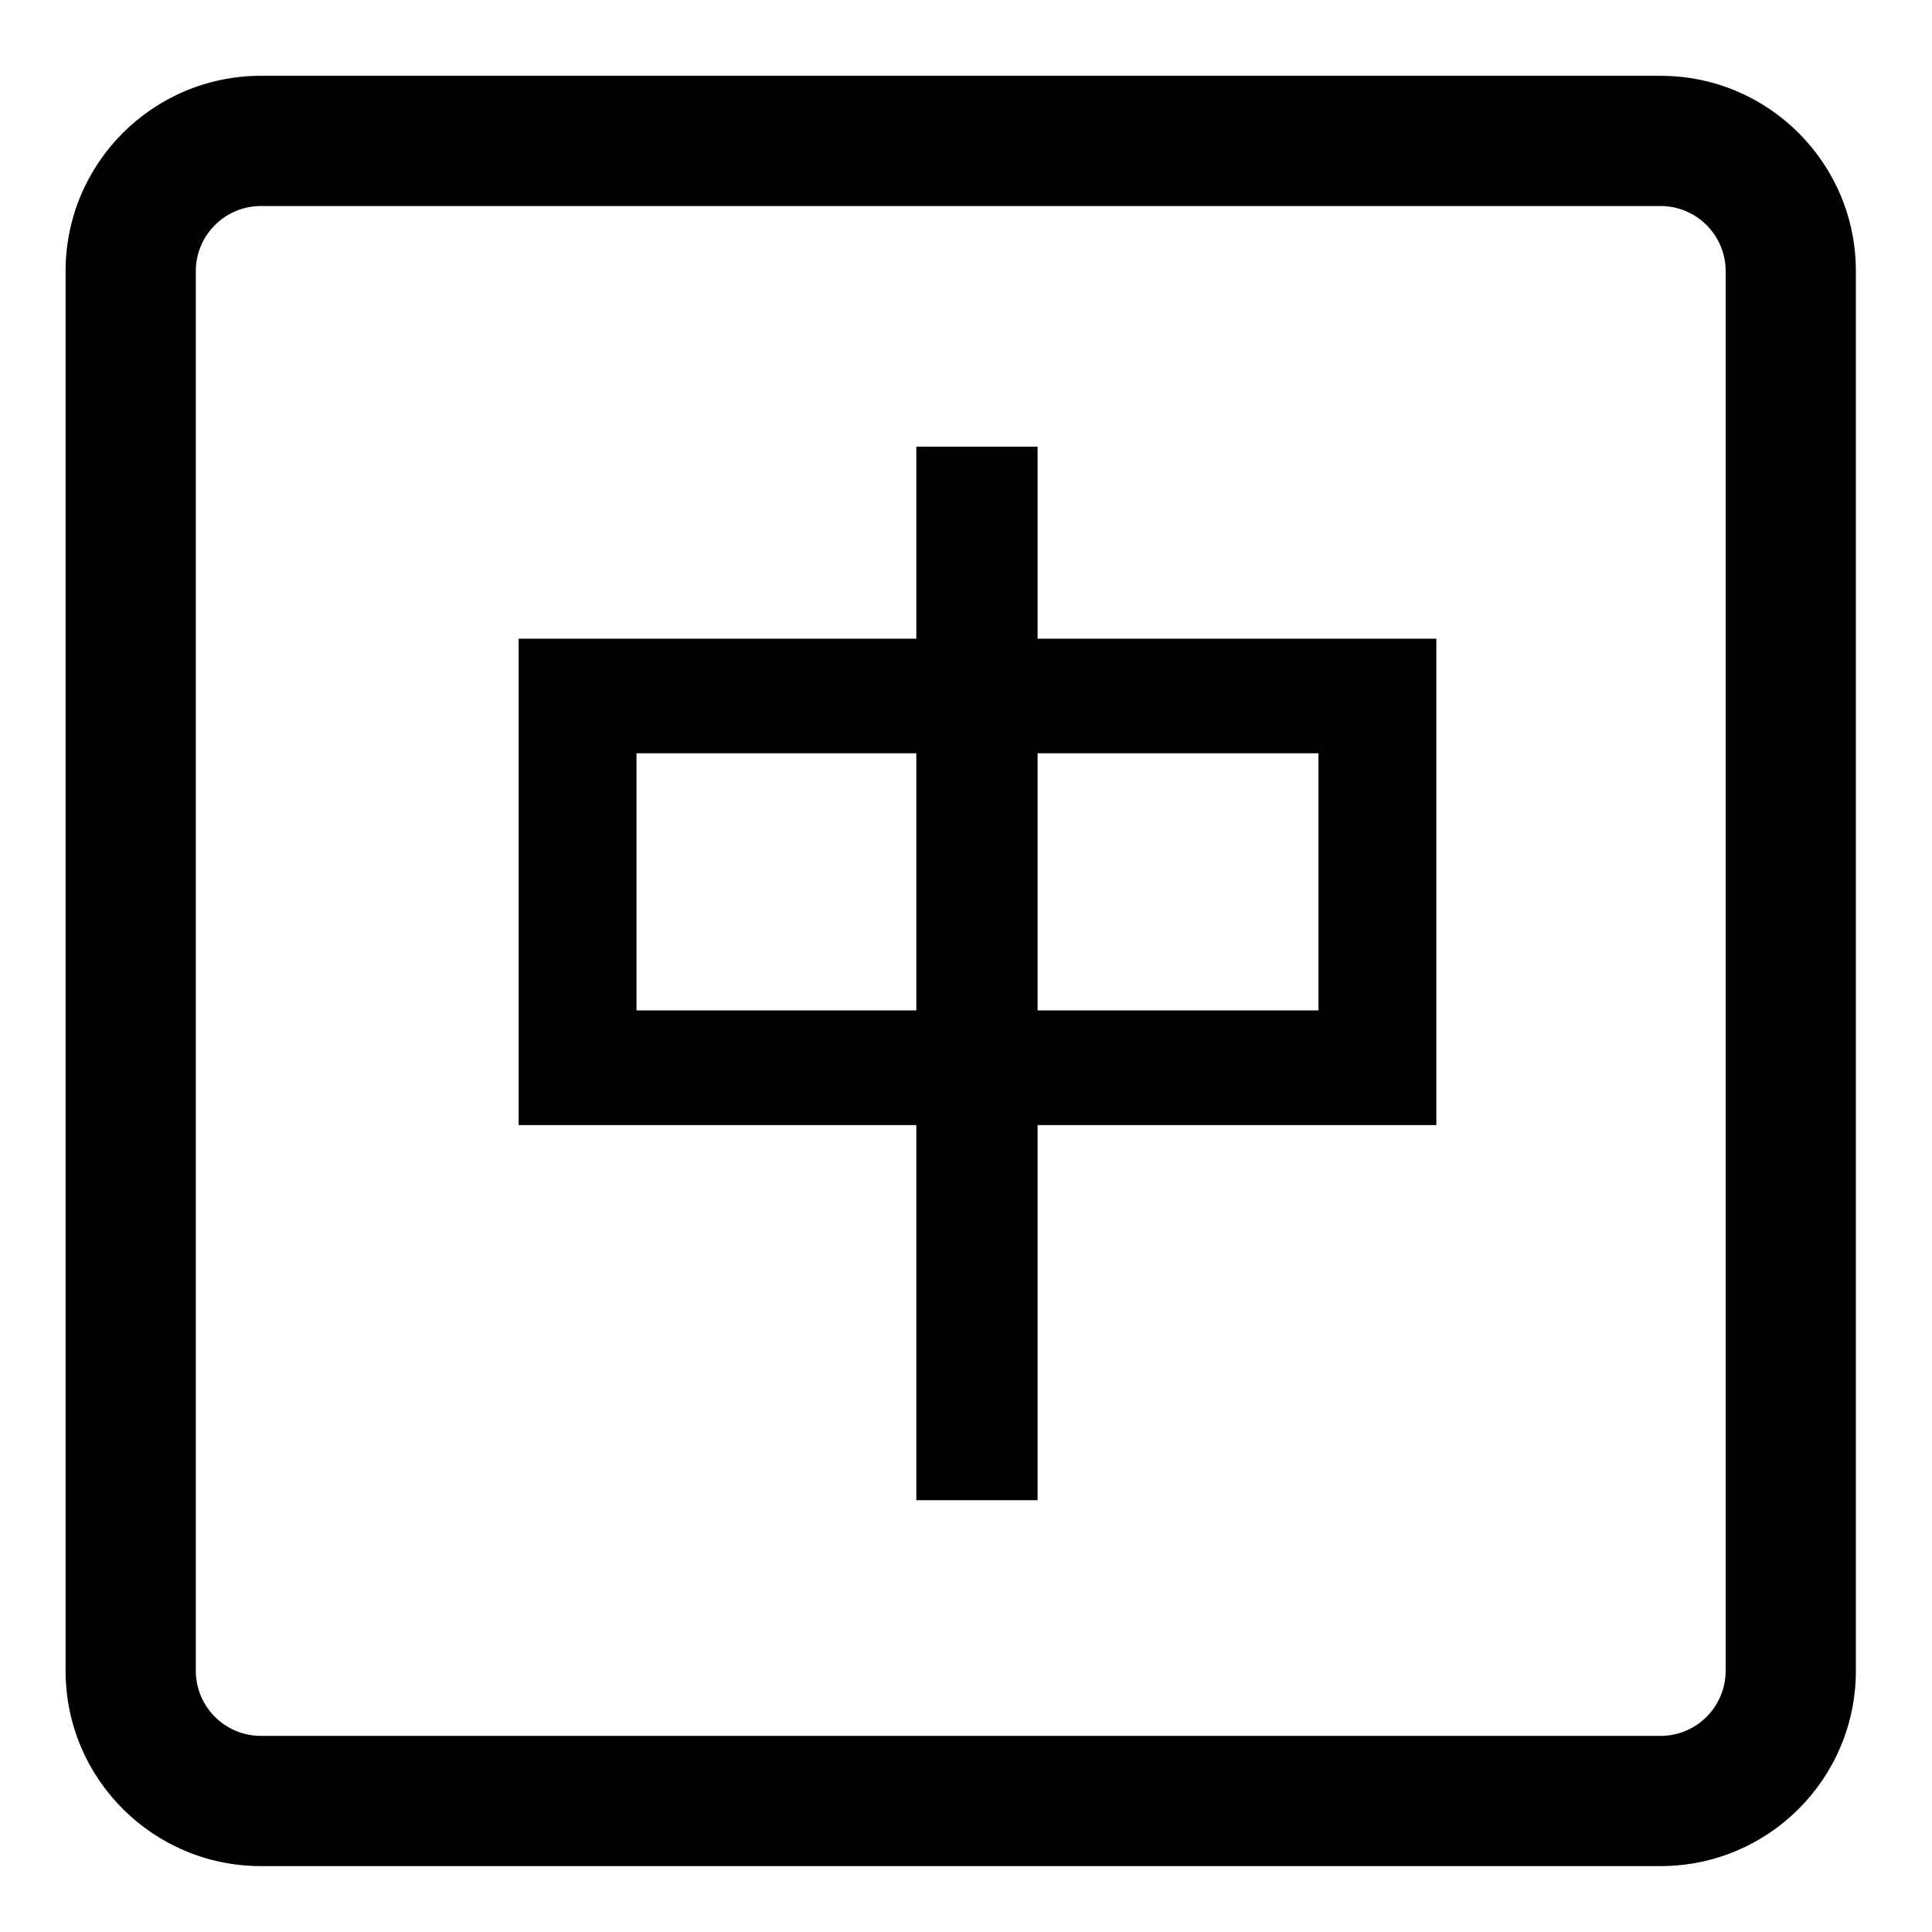
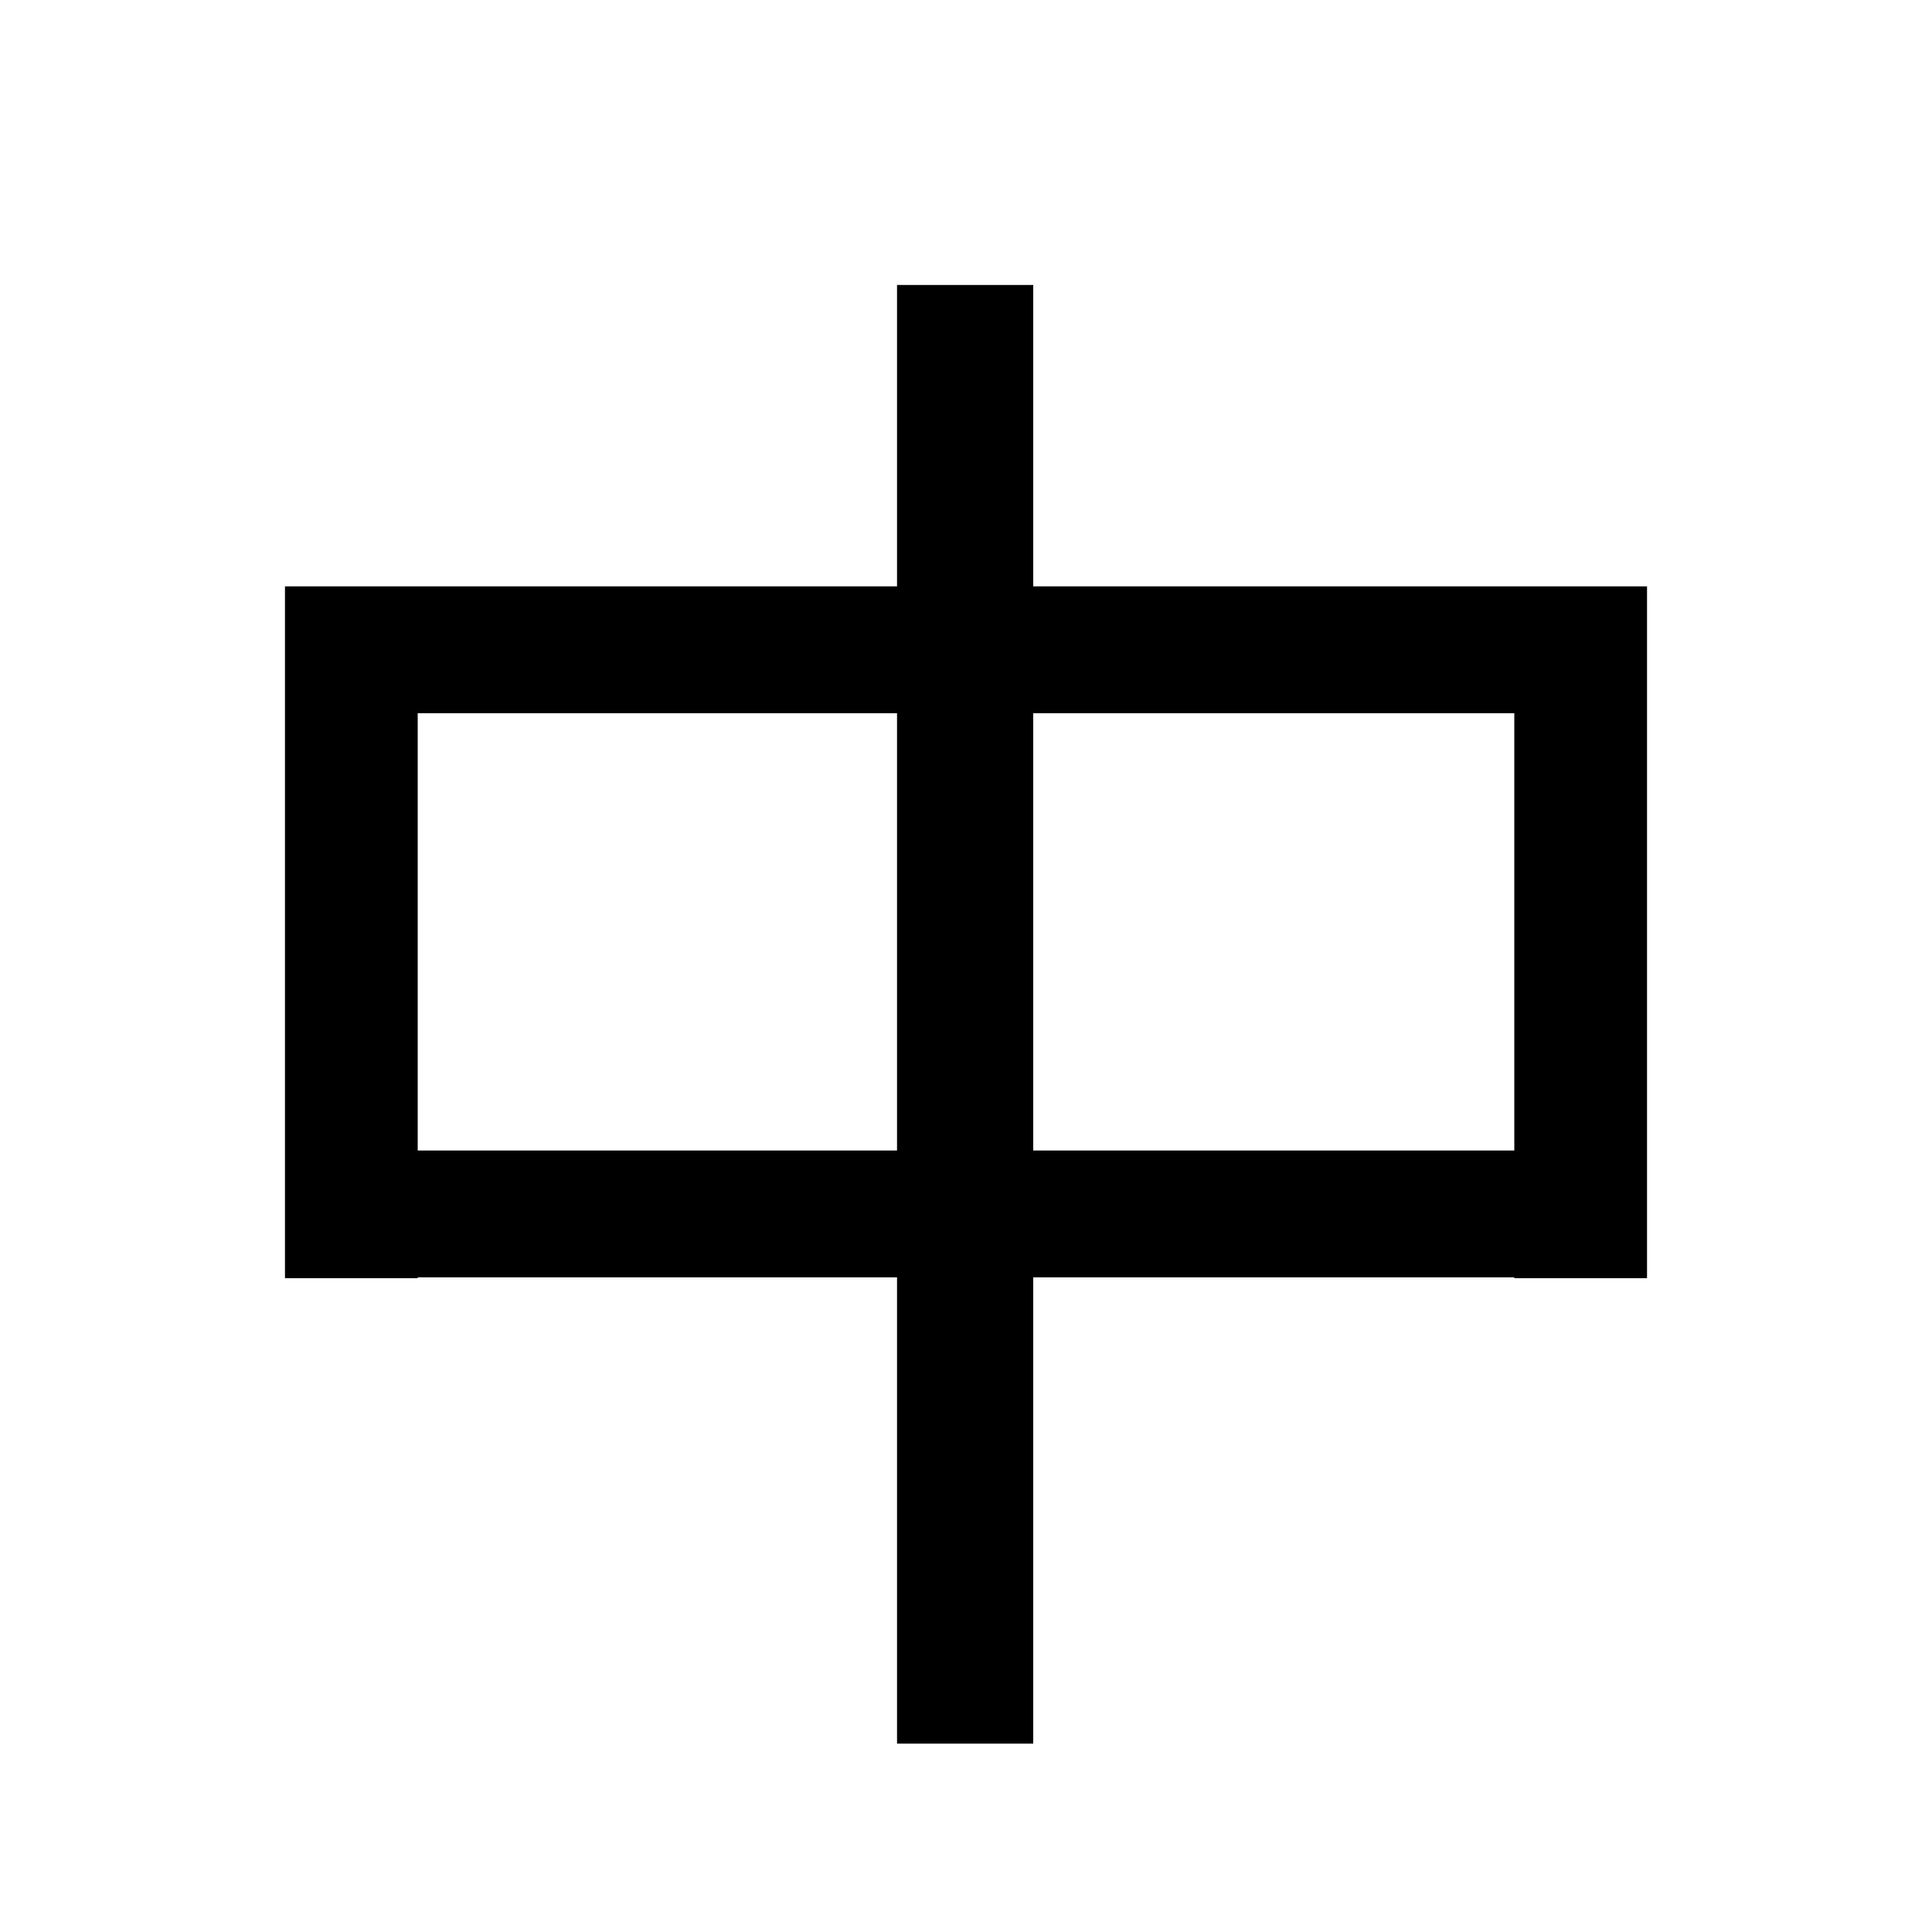
<svg xmlns="http://www.w3.org/2000/svg" width="20px" height="20px" viewBox="0 0 20 20" version="1.1">
  <g id="页面-1" stroke="none" stroke-width="1" fill="none" fill-rule="evenodd">
-     <g id="5" transform="translate(-1543, -20)">
-       <g id="编组" transform="translate(1543, 20)">
+     <g id="1备份-7" transform="translate(-1655, -76)">
+       <g id="编组-6" transform="translate(1655, 76)">
        <rect id="矩形" fill="#D8D8D8" opacity="0" x="0" y="0" width="20" height="20" />
-         <g id="中文" transform="translate(0.67893, 0.784778)" fill="#000000" fill-rule="nonzero">
-           <path d="M2.022,1.348 C1.65,1.348 1.348,1.65 1.348,2.022 L1.348,16.511 C1.348,16.883 1.65,17.185 2.022,17.185 L16.511,17.185 C16.883,17.185 17.185,16.883 17.185,16.511 L17.185,2.022 C17.185,1.65 16.883,1.348 16.511,1.348 L2.022,1.348 Z M2.022,0 L16.511,0 C17.628,0 18.533,0.905 18.533,2.022 L18.533,16.511 C18.533,17.628 17.628,18.533 16.511,18.533 L2.022,18.533 C0.905,18.533 0,17.628 0,16.511 L0,2.022 C0,0.905 0.905,0 2.022,0 Z" id="形状" />
-           <path d="M8.807,3.839 L10.062,3.839 L10.062,5.827 L14.19,5.827 L14.19,10.862 L10.062,10.862 L10.062,14.745 L8.807,14.745 L8.807,10.862 L4.69,10.862 L4.69,5.827 L8.807,5.827 L8.807,3.838 L8.807,3.839 Z M5.911,9.675 L8.807,9.675 L8.807,7.013 L5.91,7.013 L5.91,9.675 L5.911,9.675 Z M10.062,9.675 L12.97,9.675 L12.97,7.013 L10.062,7.013 L10.062,9.675 L10.062,9.675 Z" id="形状" />
-         </g>
+         <path d="M10.646,18 L10.646,13.173 L15.726,13.173 L15.726,13.182 L17,13.182 L17,6.12 L10.646,6.12 L10.646,3 L9.336,3 L9.336,6.12 L3,6.12 L3,13.182 L4.274,13.182 L4.274,13.173 L9.336,13.173 L9.336,18 L10.646,18 Z M9.336,11.96 L4.274,11.96 L4.274,7.333 L9.336,7.333 L9.336,11.96 Z M15.726,11.96 L10.646,11.96 L10.646,7.333 L15.726,7.333 L15.726,11.96 Z" id="中" stroke="#000000" stroke-width="0.1" fill="#000000" fill-rule="nonzero" />
      </g>
    </g>
  </g>
</svg>
